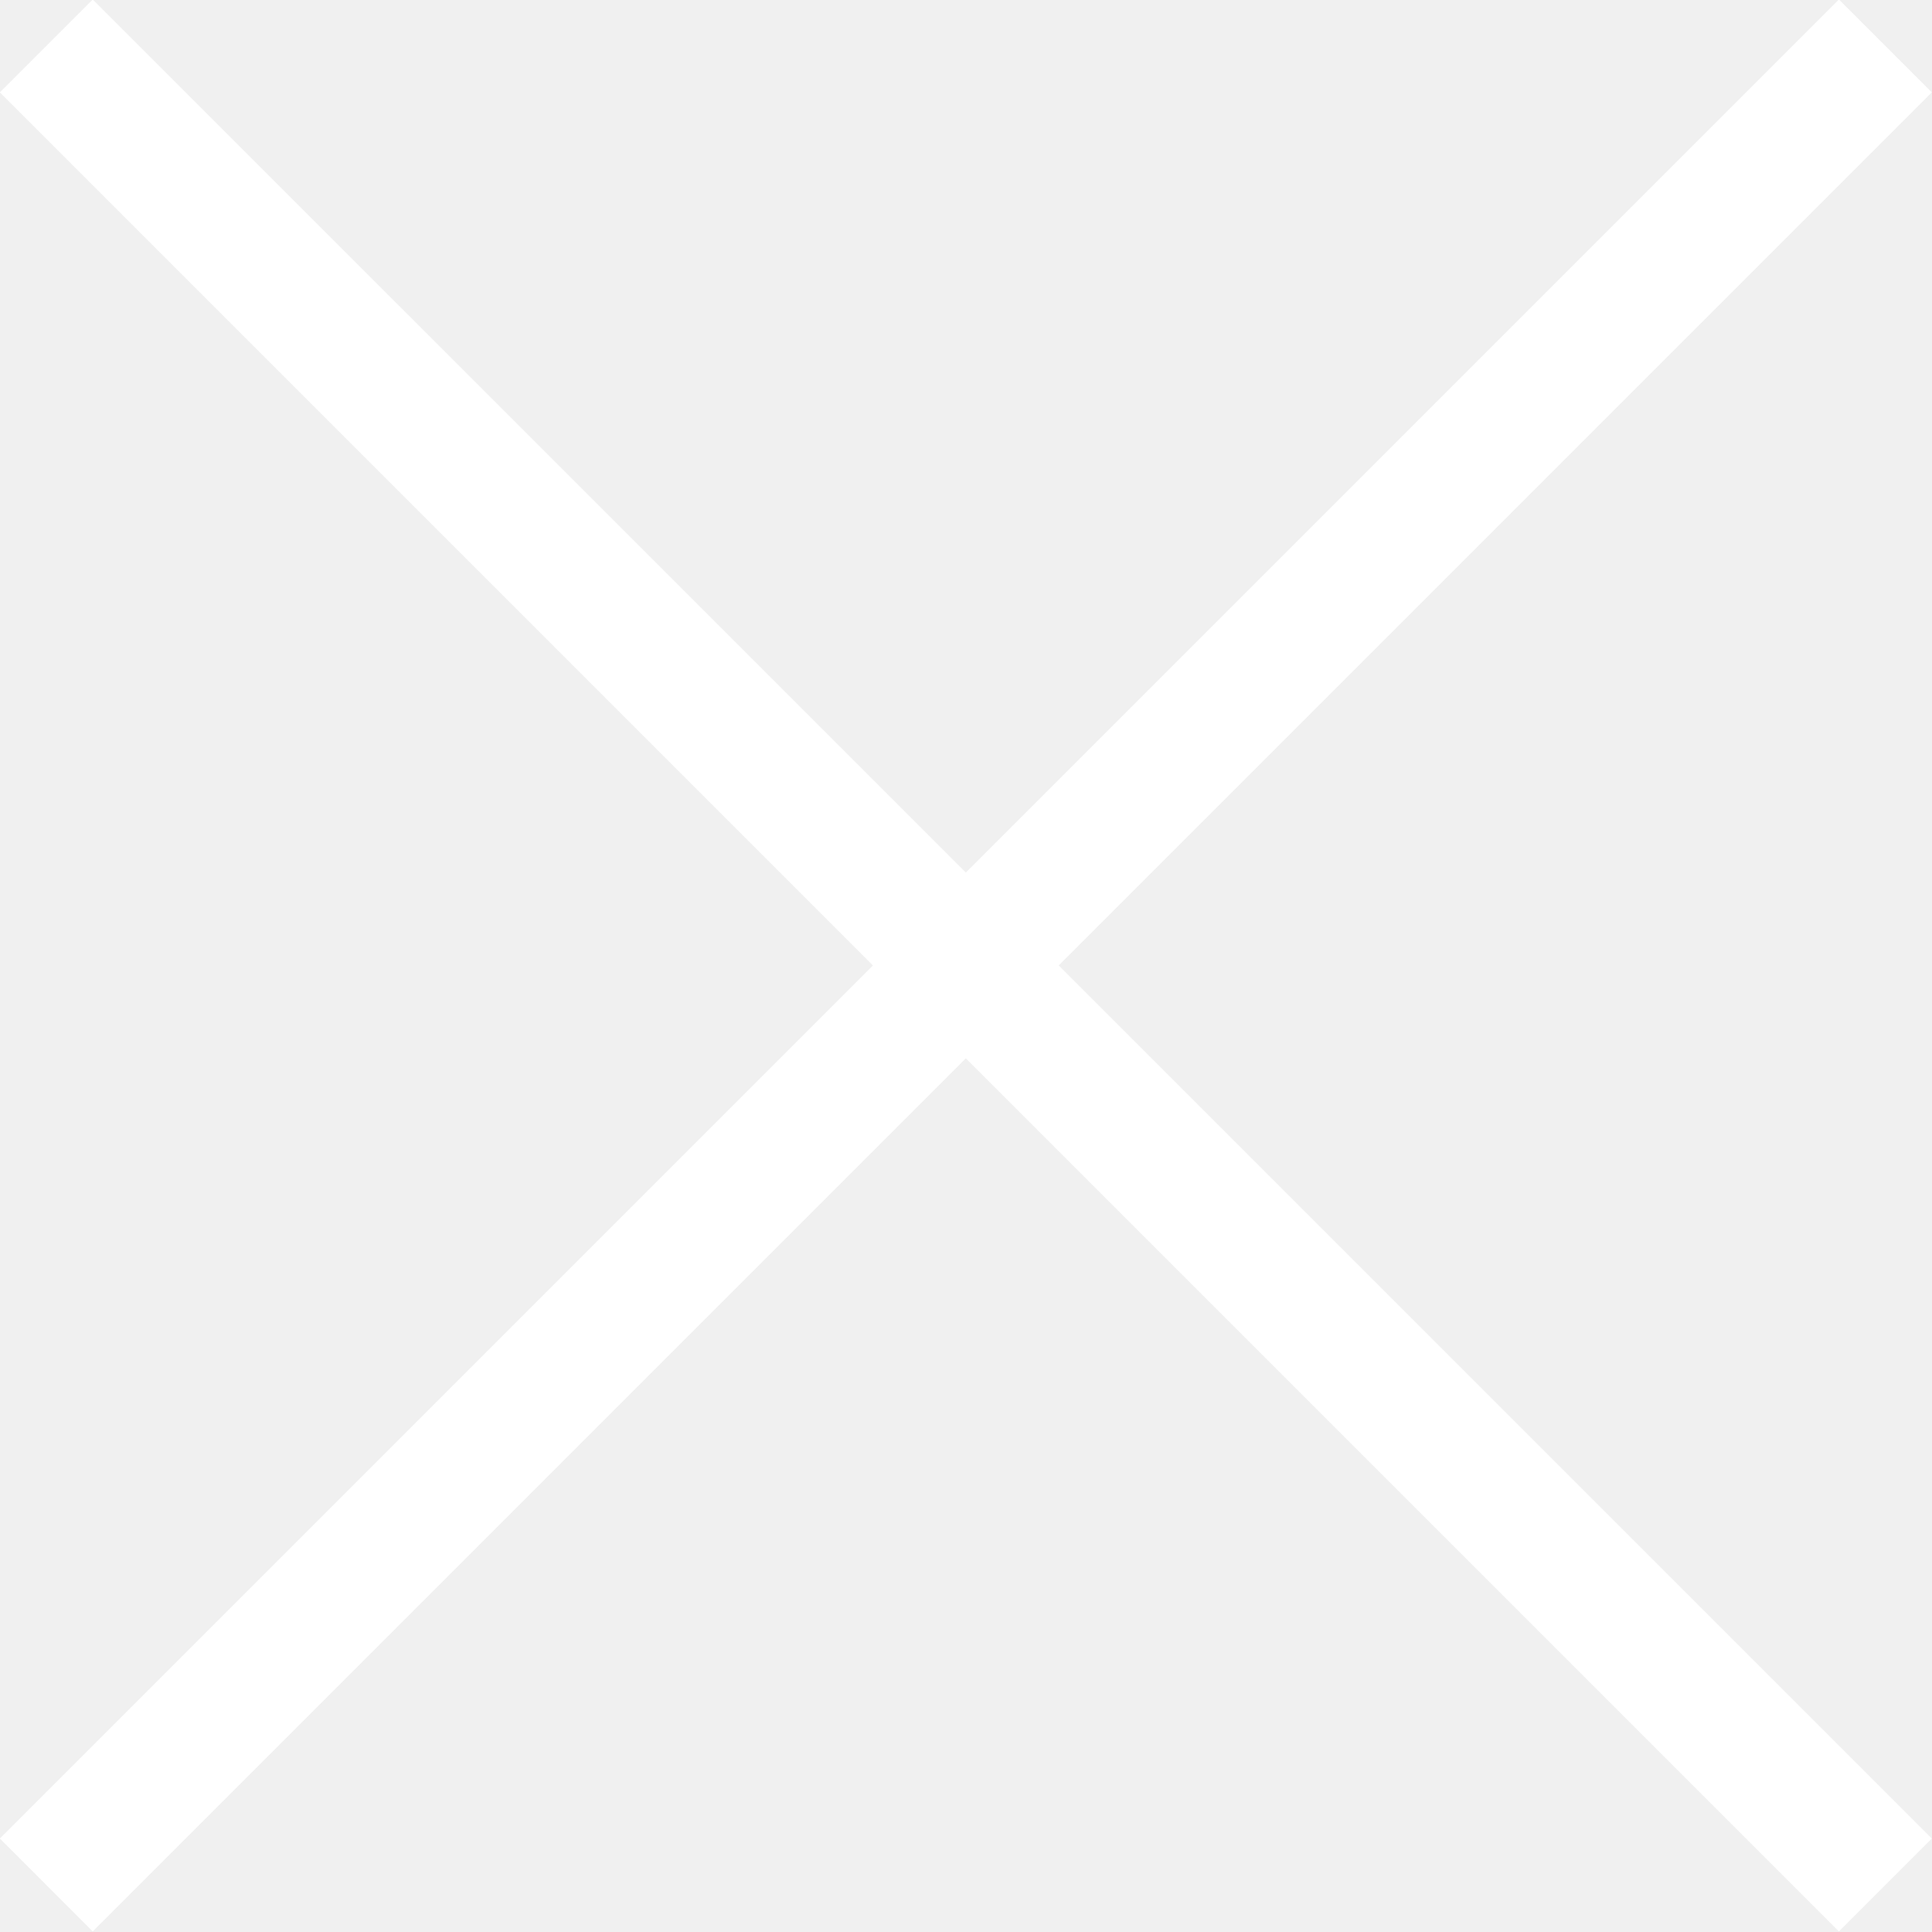
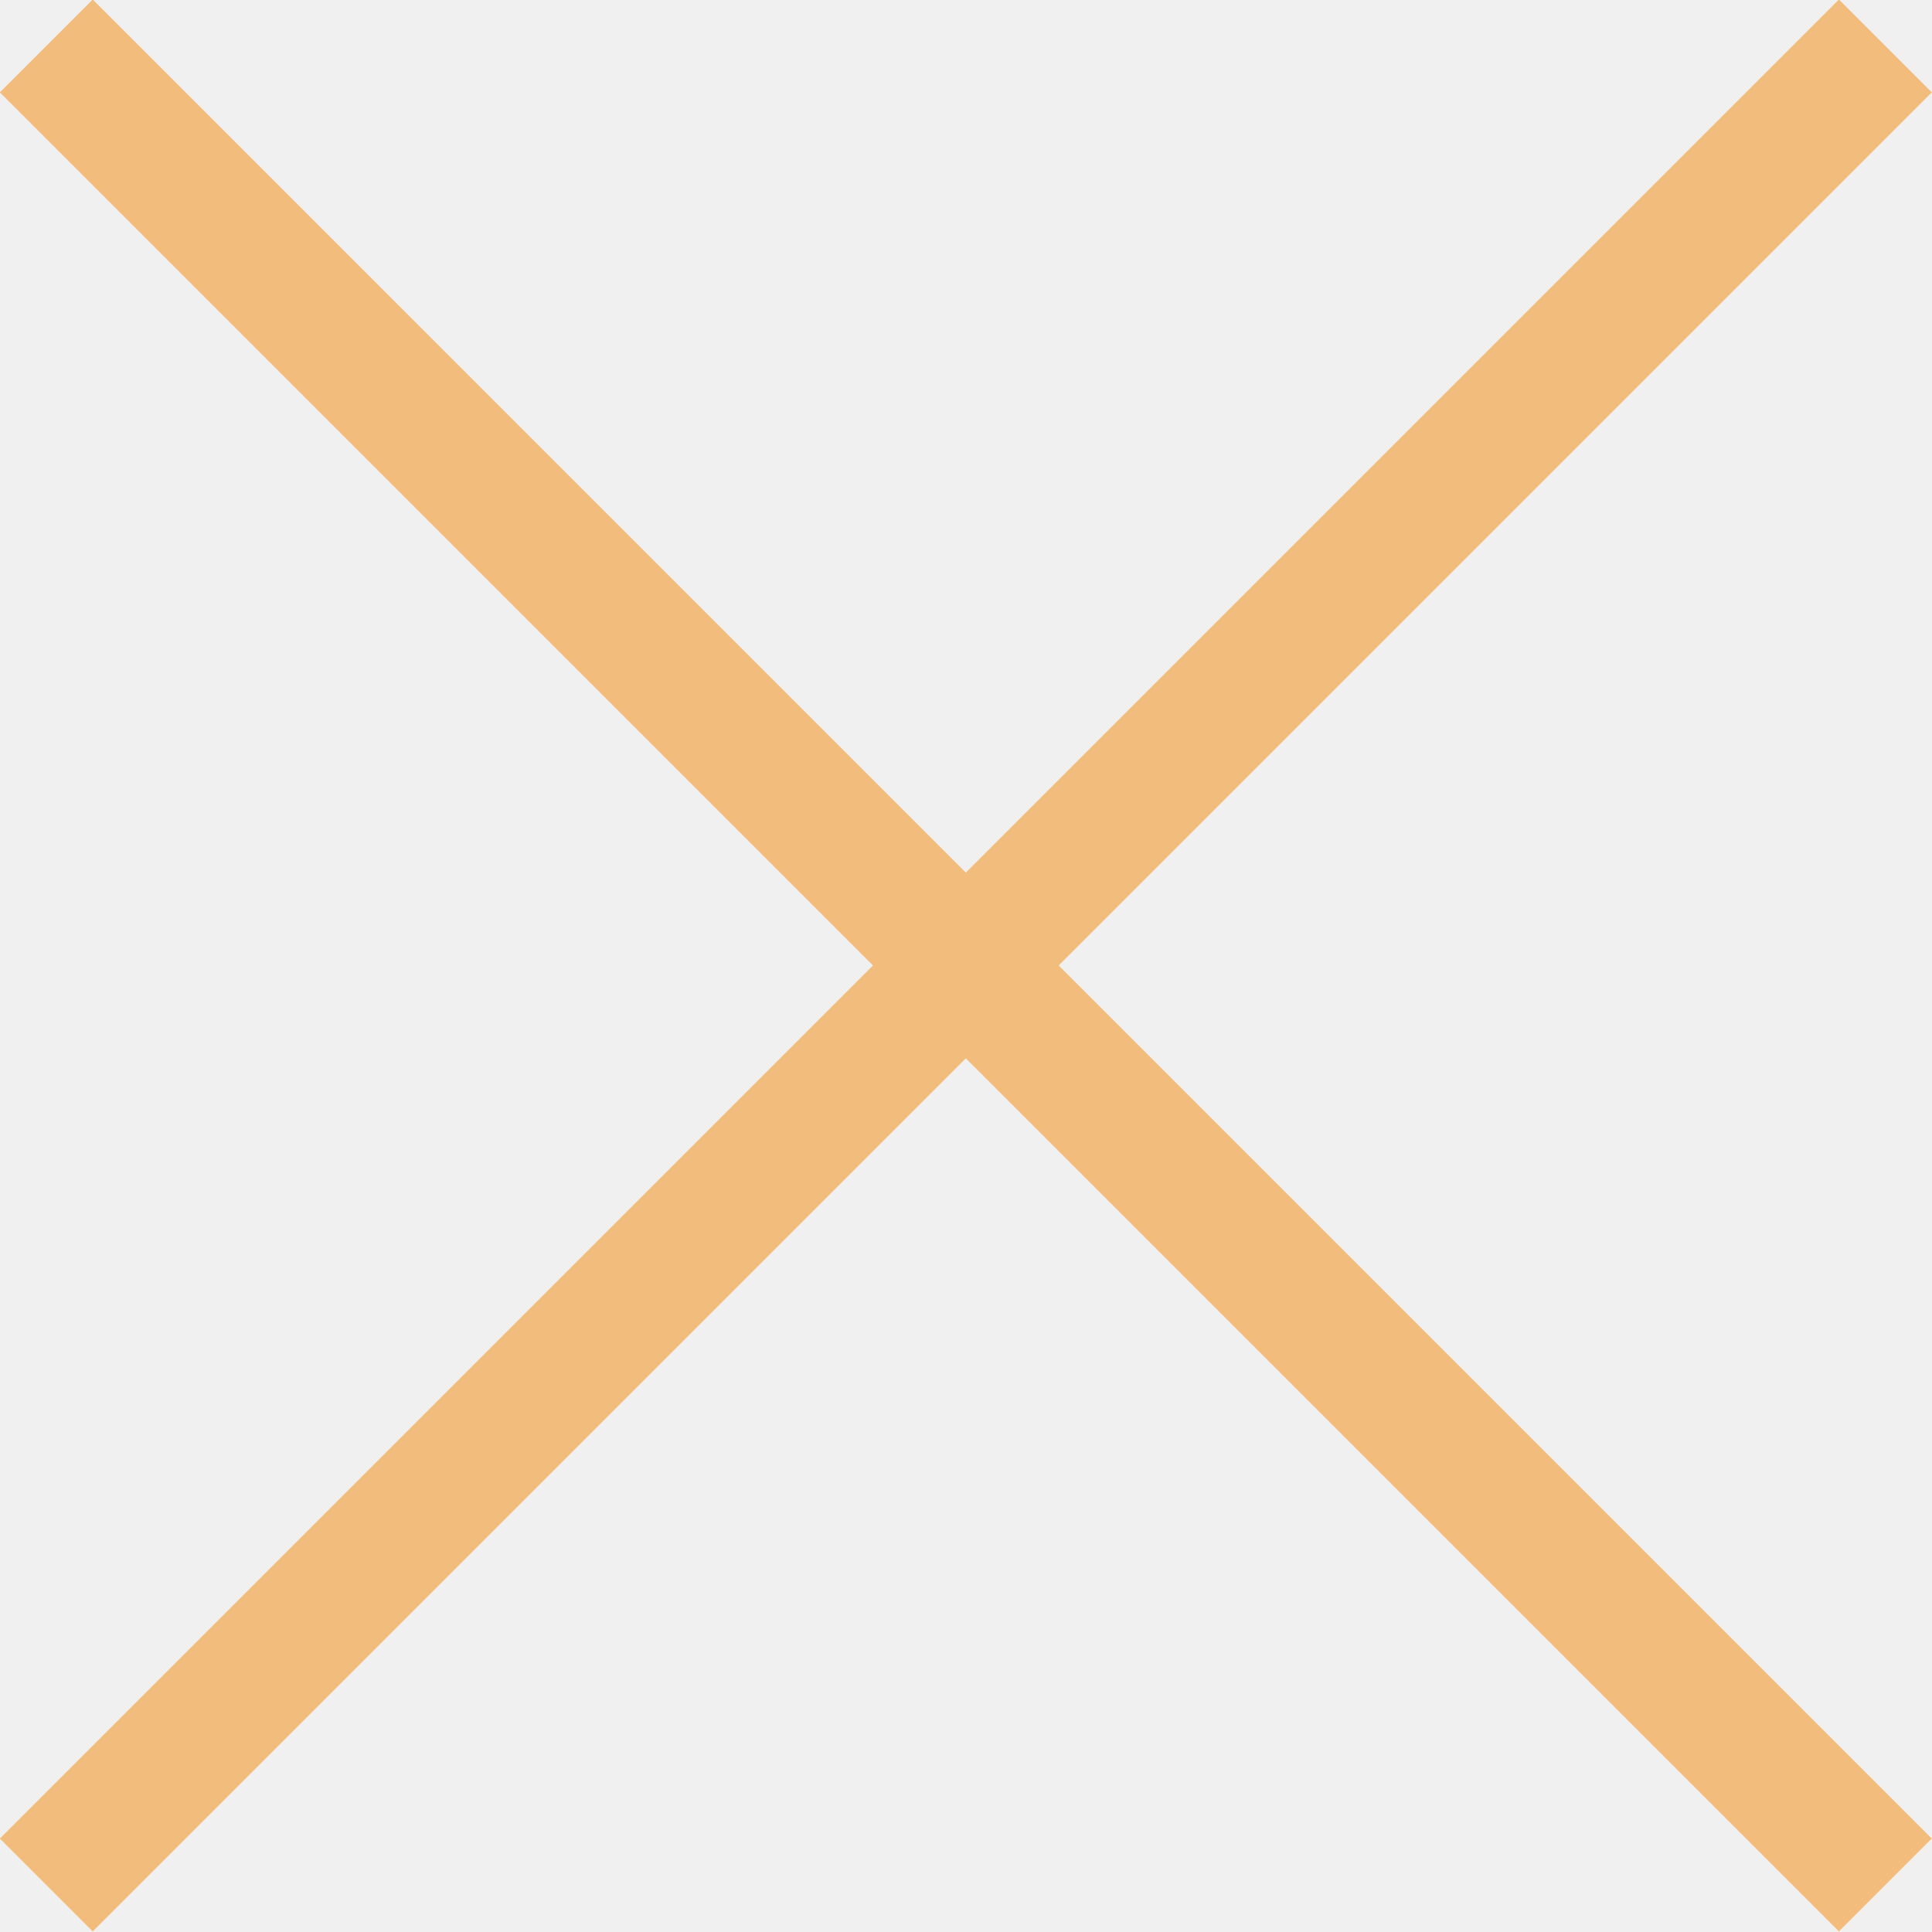
<svg xmlns="http://www.w3.org/2000/svg" viewBox="0 0 17.65 17.65">
  <defs>
-     <style>.cls-1{fill:#fff;}</style>
+     <style>.cls-1{fill:#f2bd7c;}</style>
  </defs>
  <g id="活動_手動">
    <rect class="cls-1" x="8.22" y="-3.06" width="1.2" height="23.76" transform="translate(-3.65 8.82) rotate(-45)" />
    <rect class="cls-1" x="-3.06" y="8.22" width="23.76" height="1.2" transform="translate(-3.65 8.82) rotate(-45)" />
  </g>
</svg>
